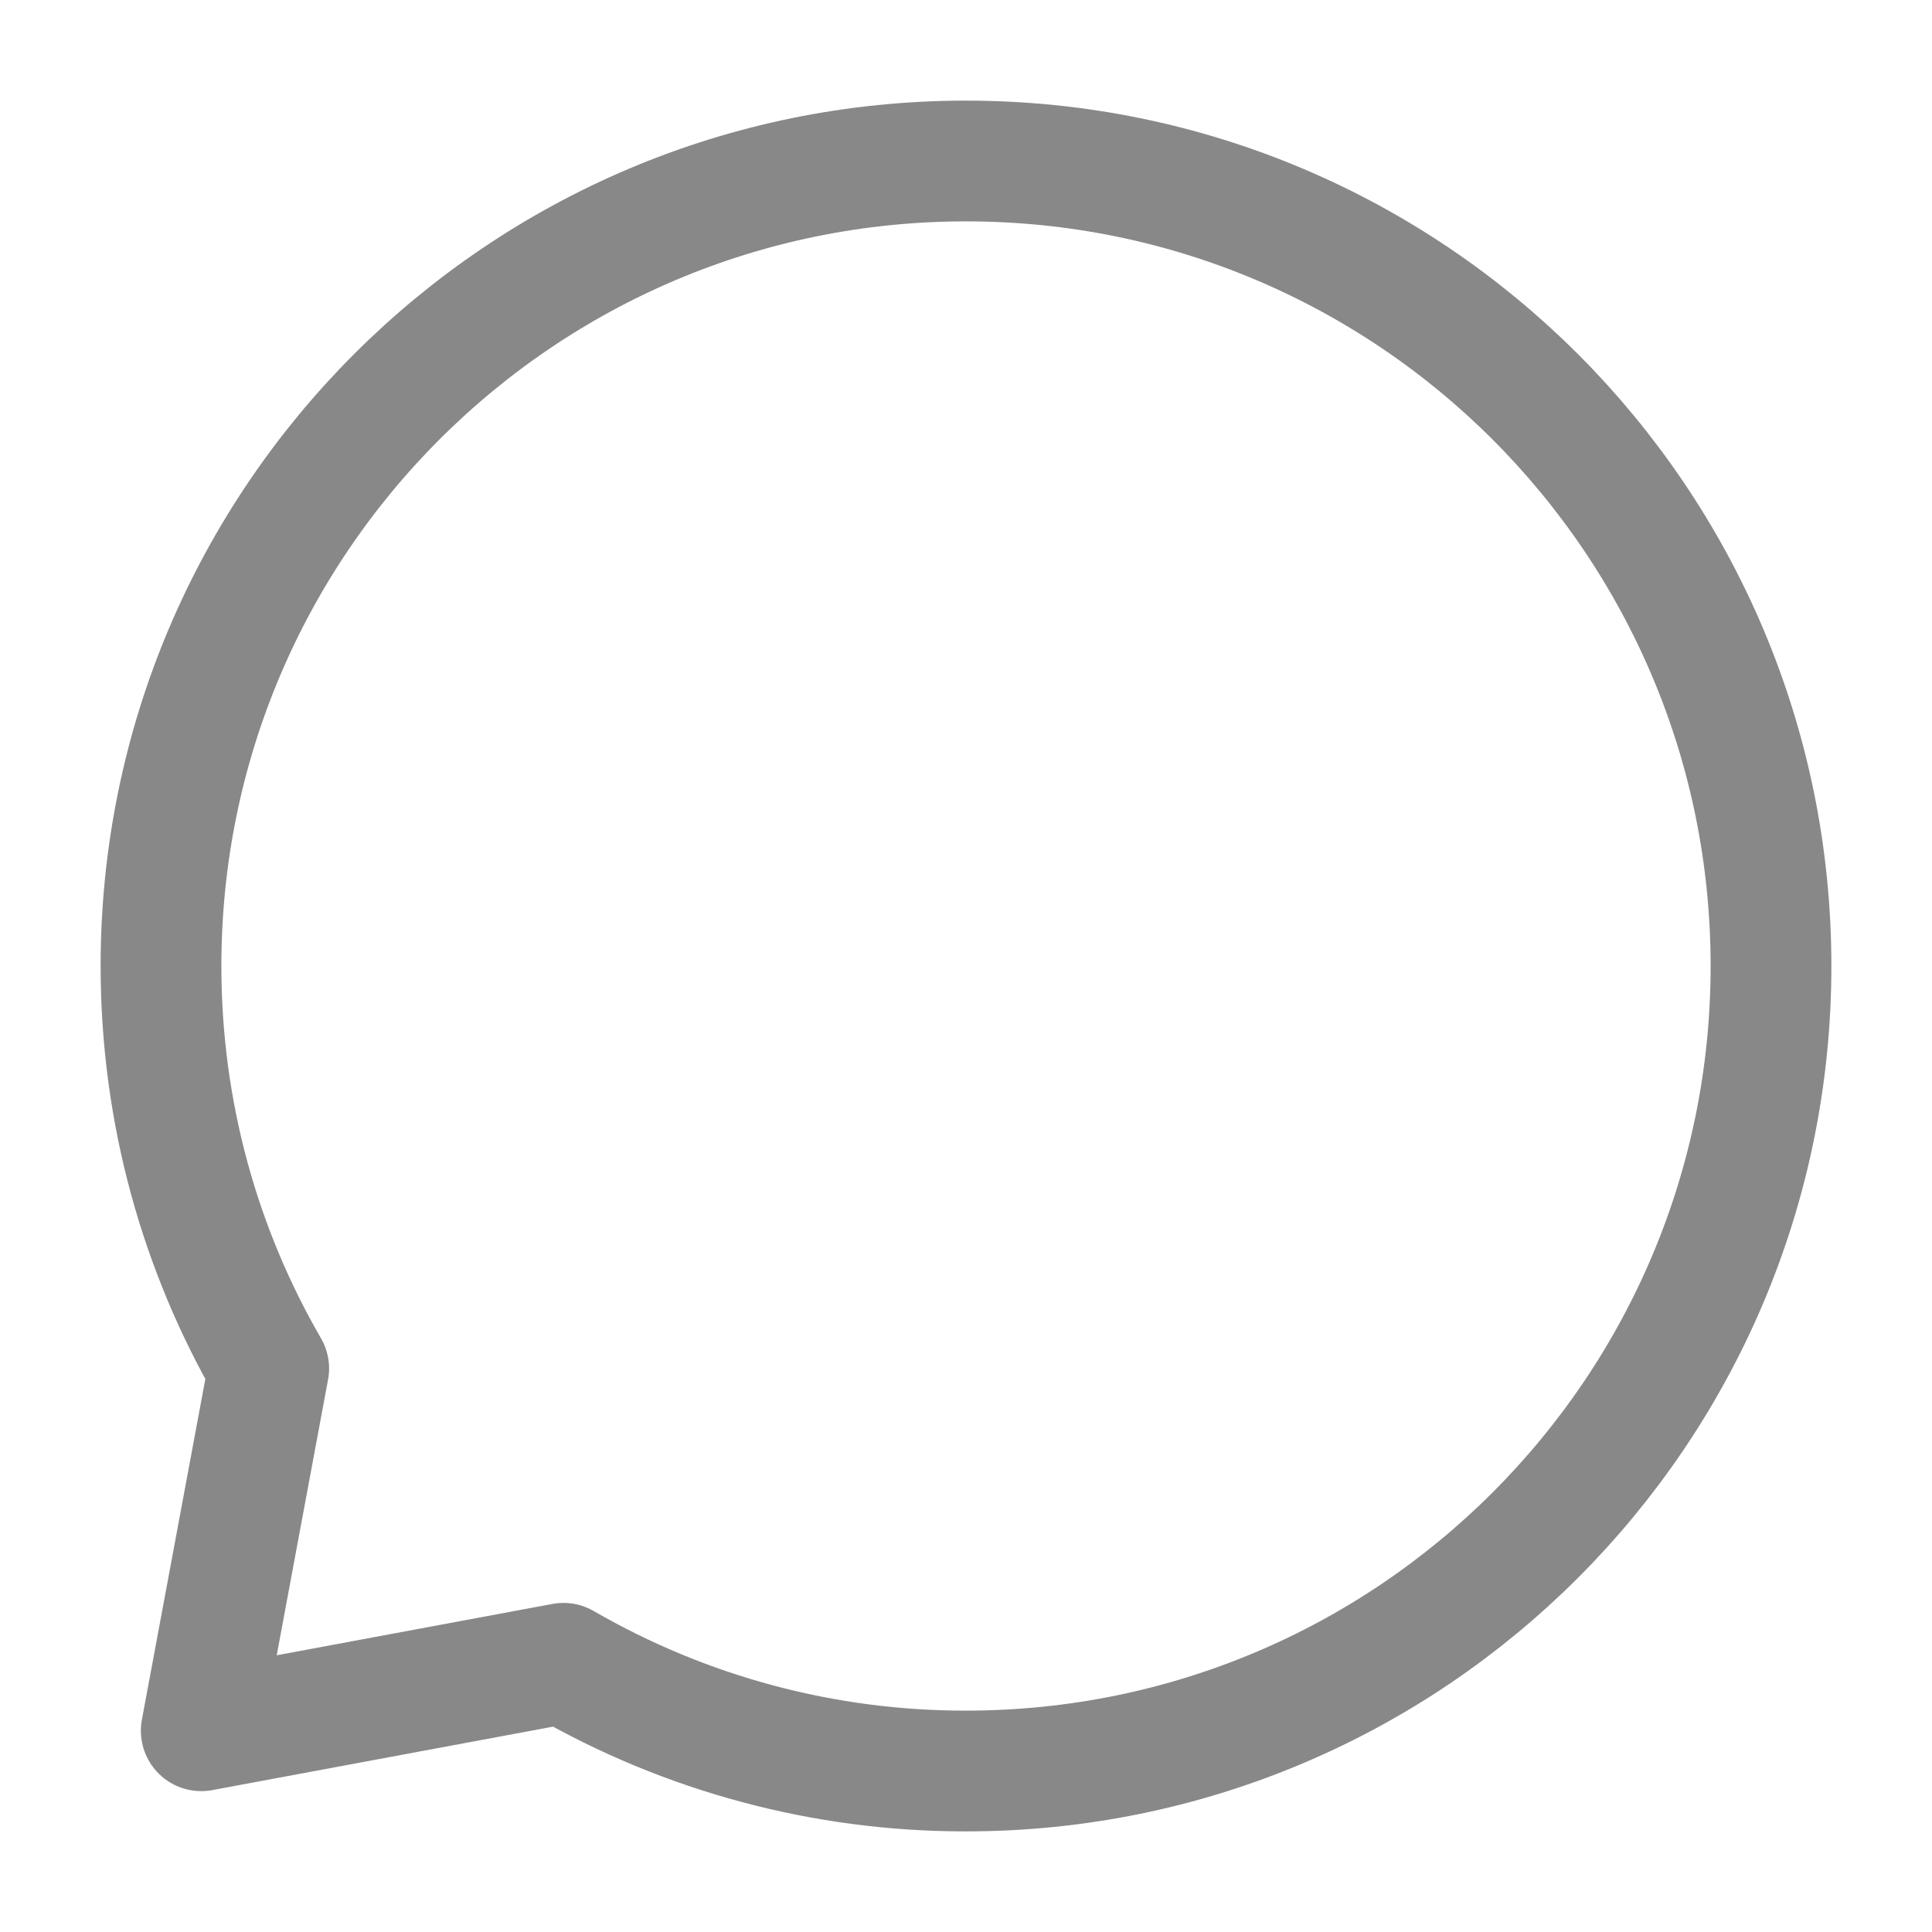
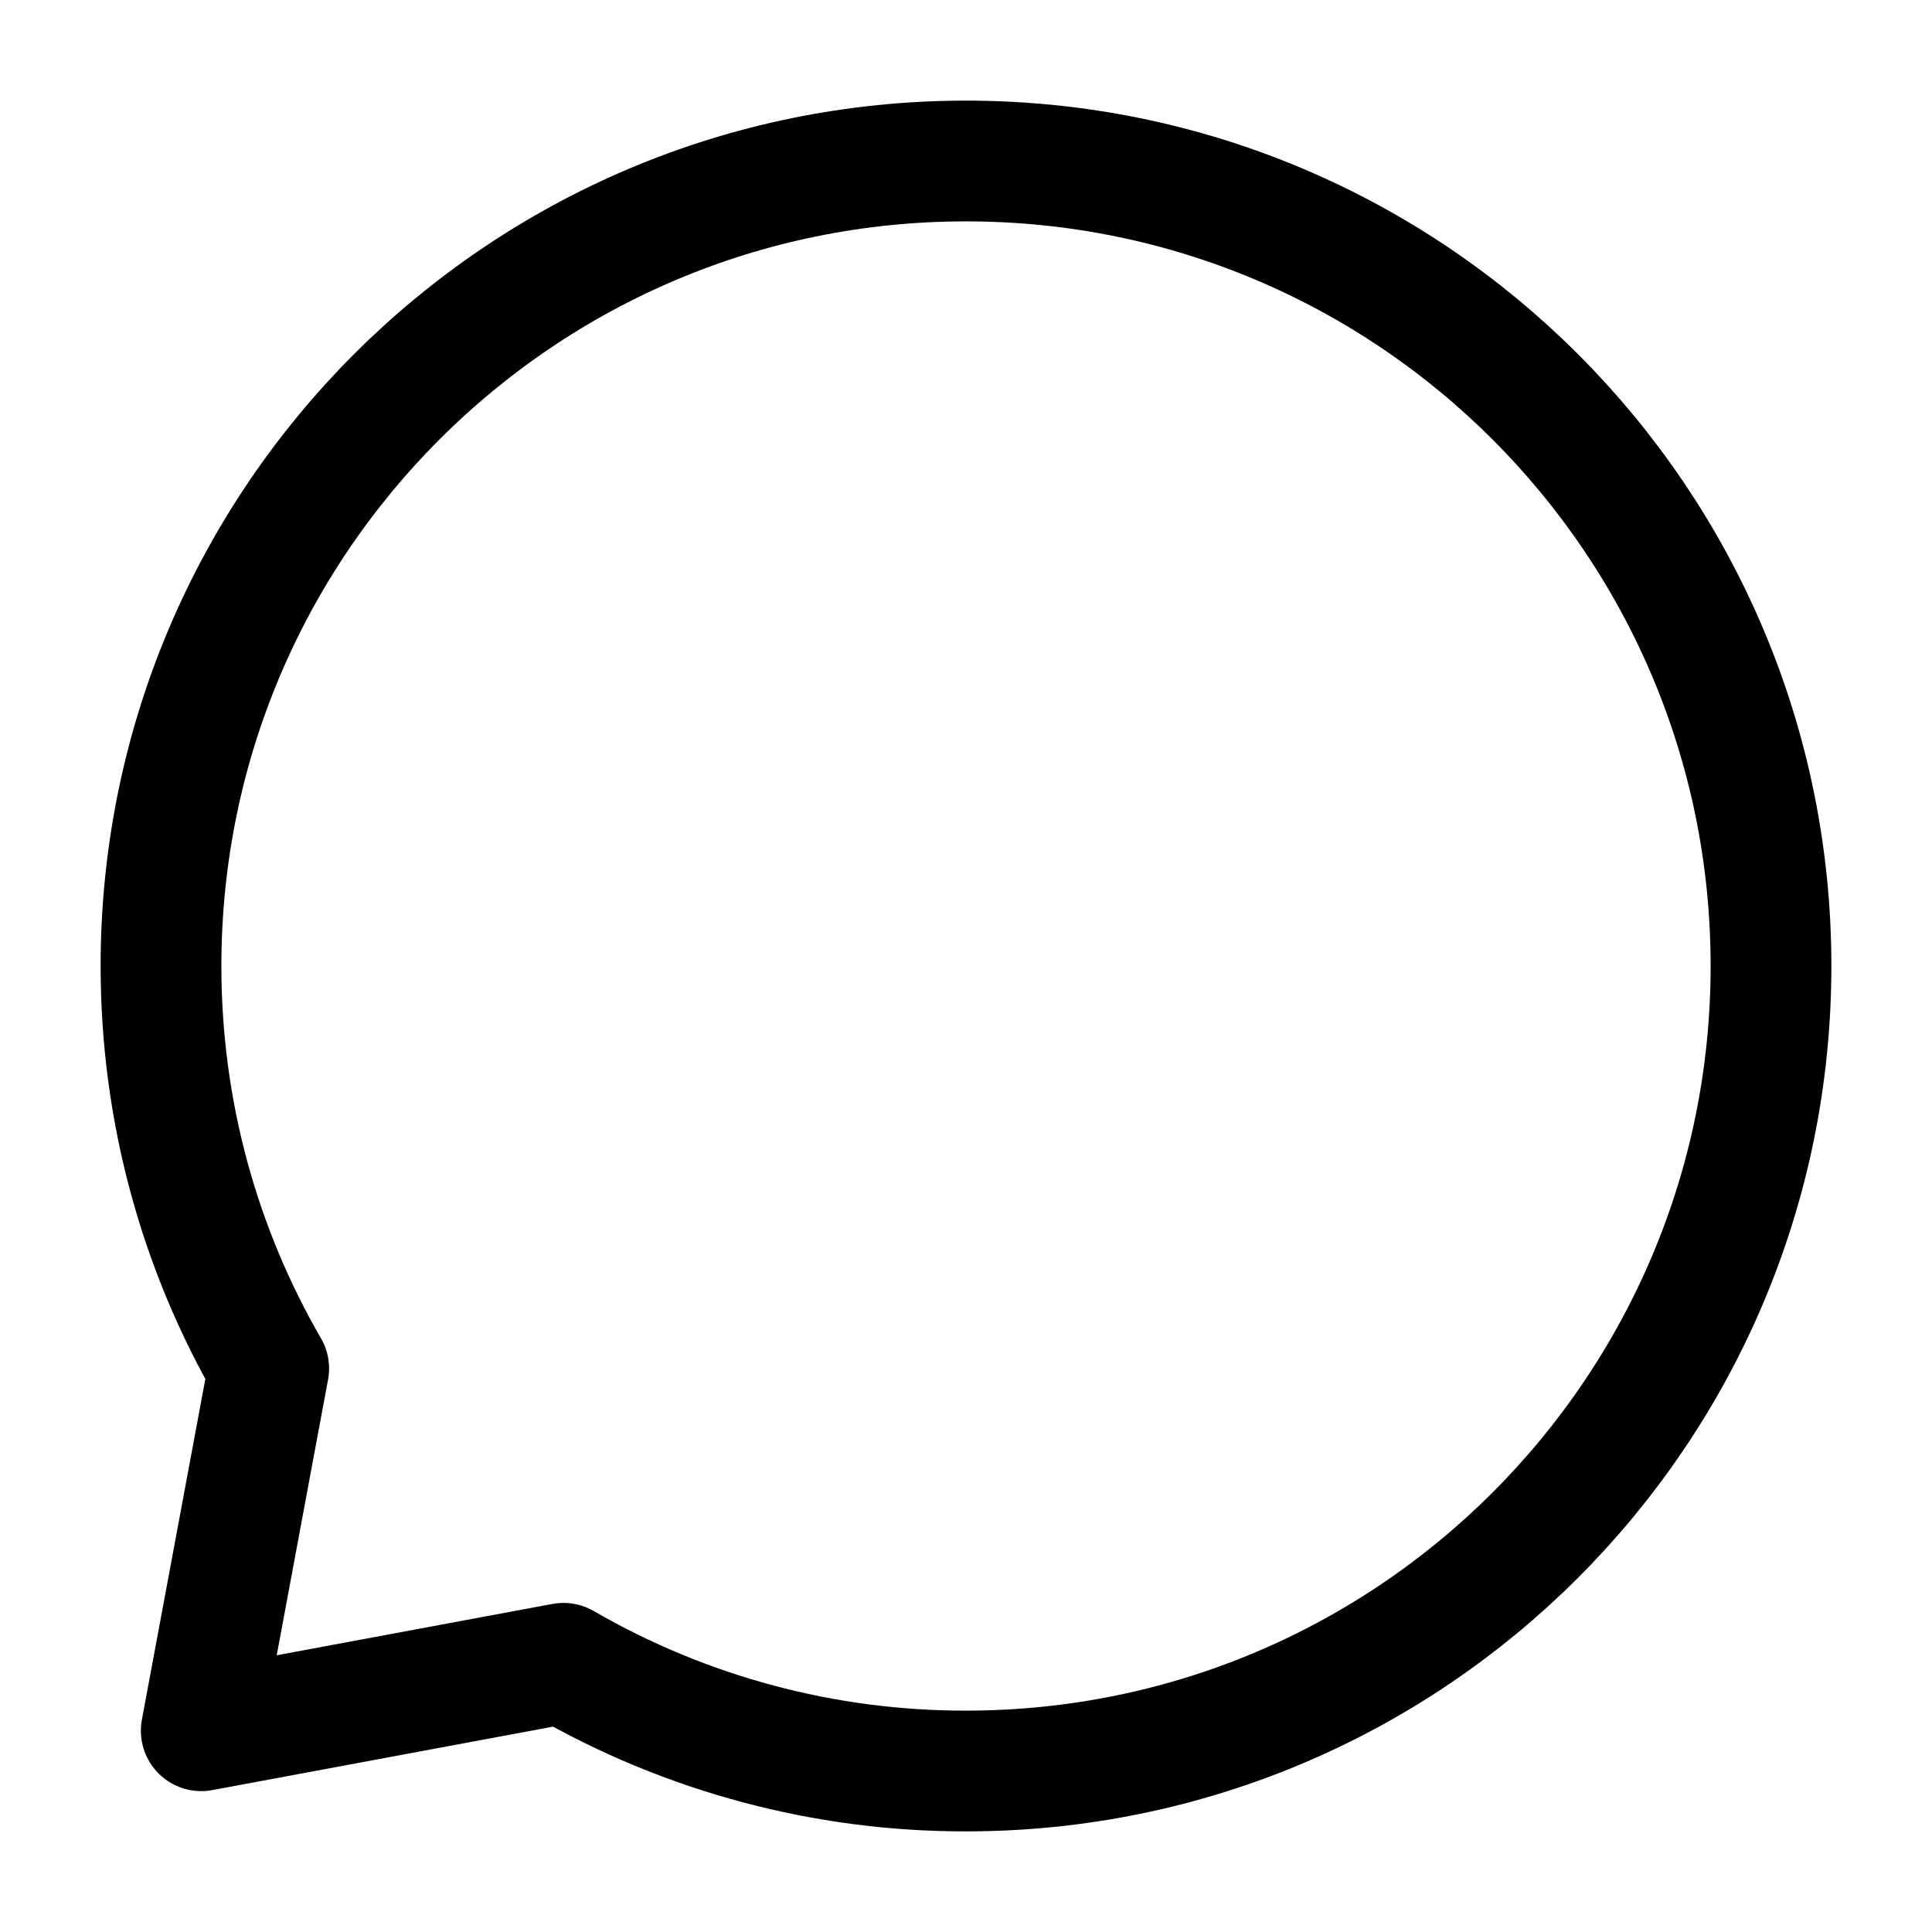
<svg xmlns="http://www.w3.org/2000/svg" viewBox="0 0 24 24">
-   <path fill="none" stroke="#888888" stroke-linecap="round" stroke-linejoin="round" stroke-width="1.5" d="M12 22c5.523 0 10-4.477 10-10S17.523 2 12 2S2 6.477 2 12c0 1.821.487 3.53 1.338 5L2.5 21.5l4.5-.838A9.955 9.955 0 0 0 12 22Z" />
+   <path fill="none" stroke="currentColor" stroke-linecap="round" stroke-linejoin="round" stroke-width="1.5" d="M12 22c5.523 0 10-4.477 10-10S17.523 2 12 2S2 6.477 2 12c0 1.821.487 3.53 1.338 5L2.5 21.5l4.5-.838A9.955 9.955 0 0 0 12 22Z" />
</svg>
